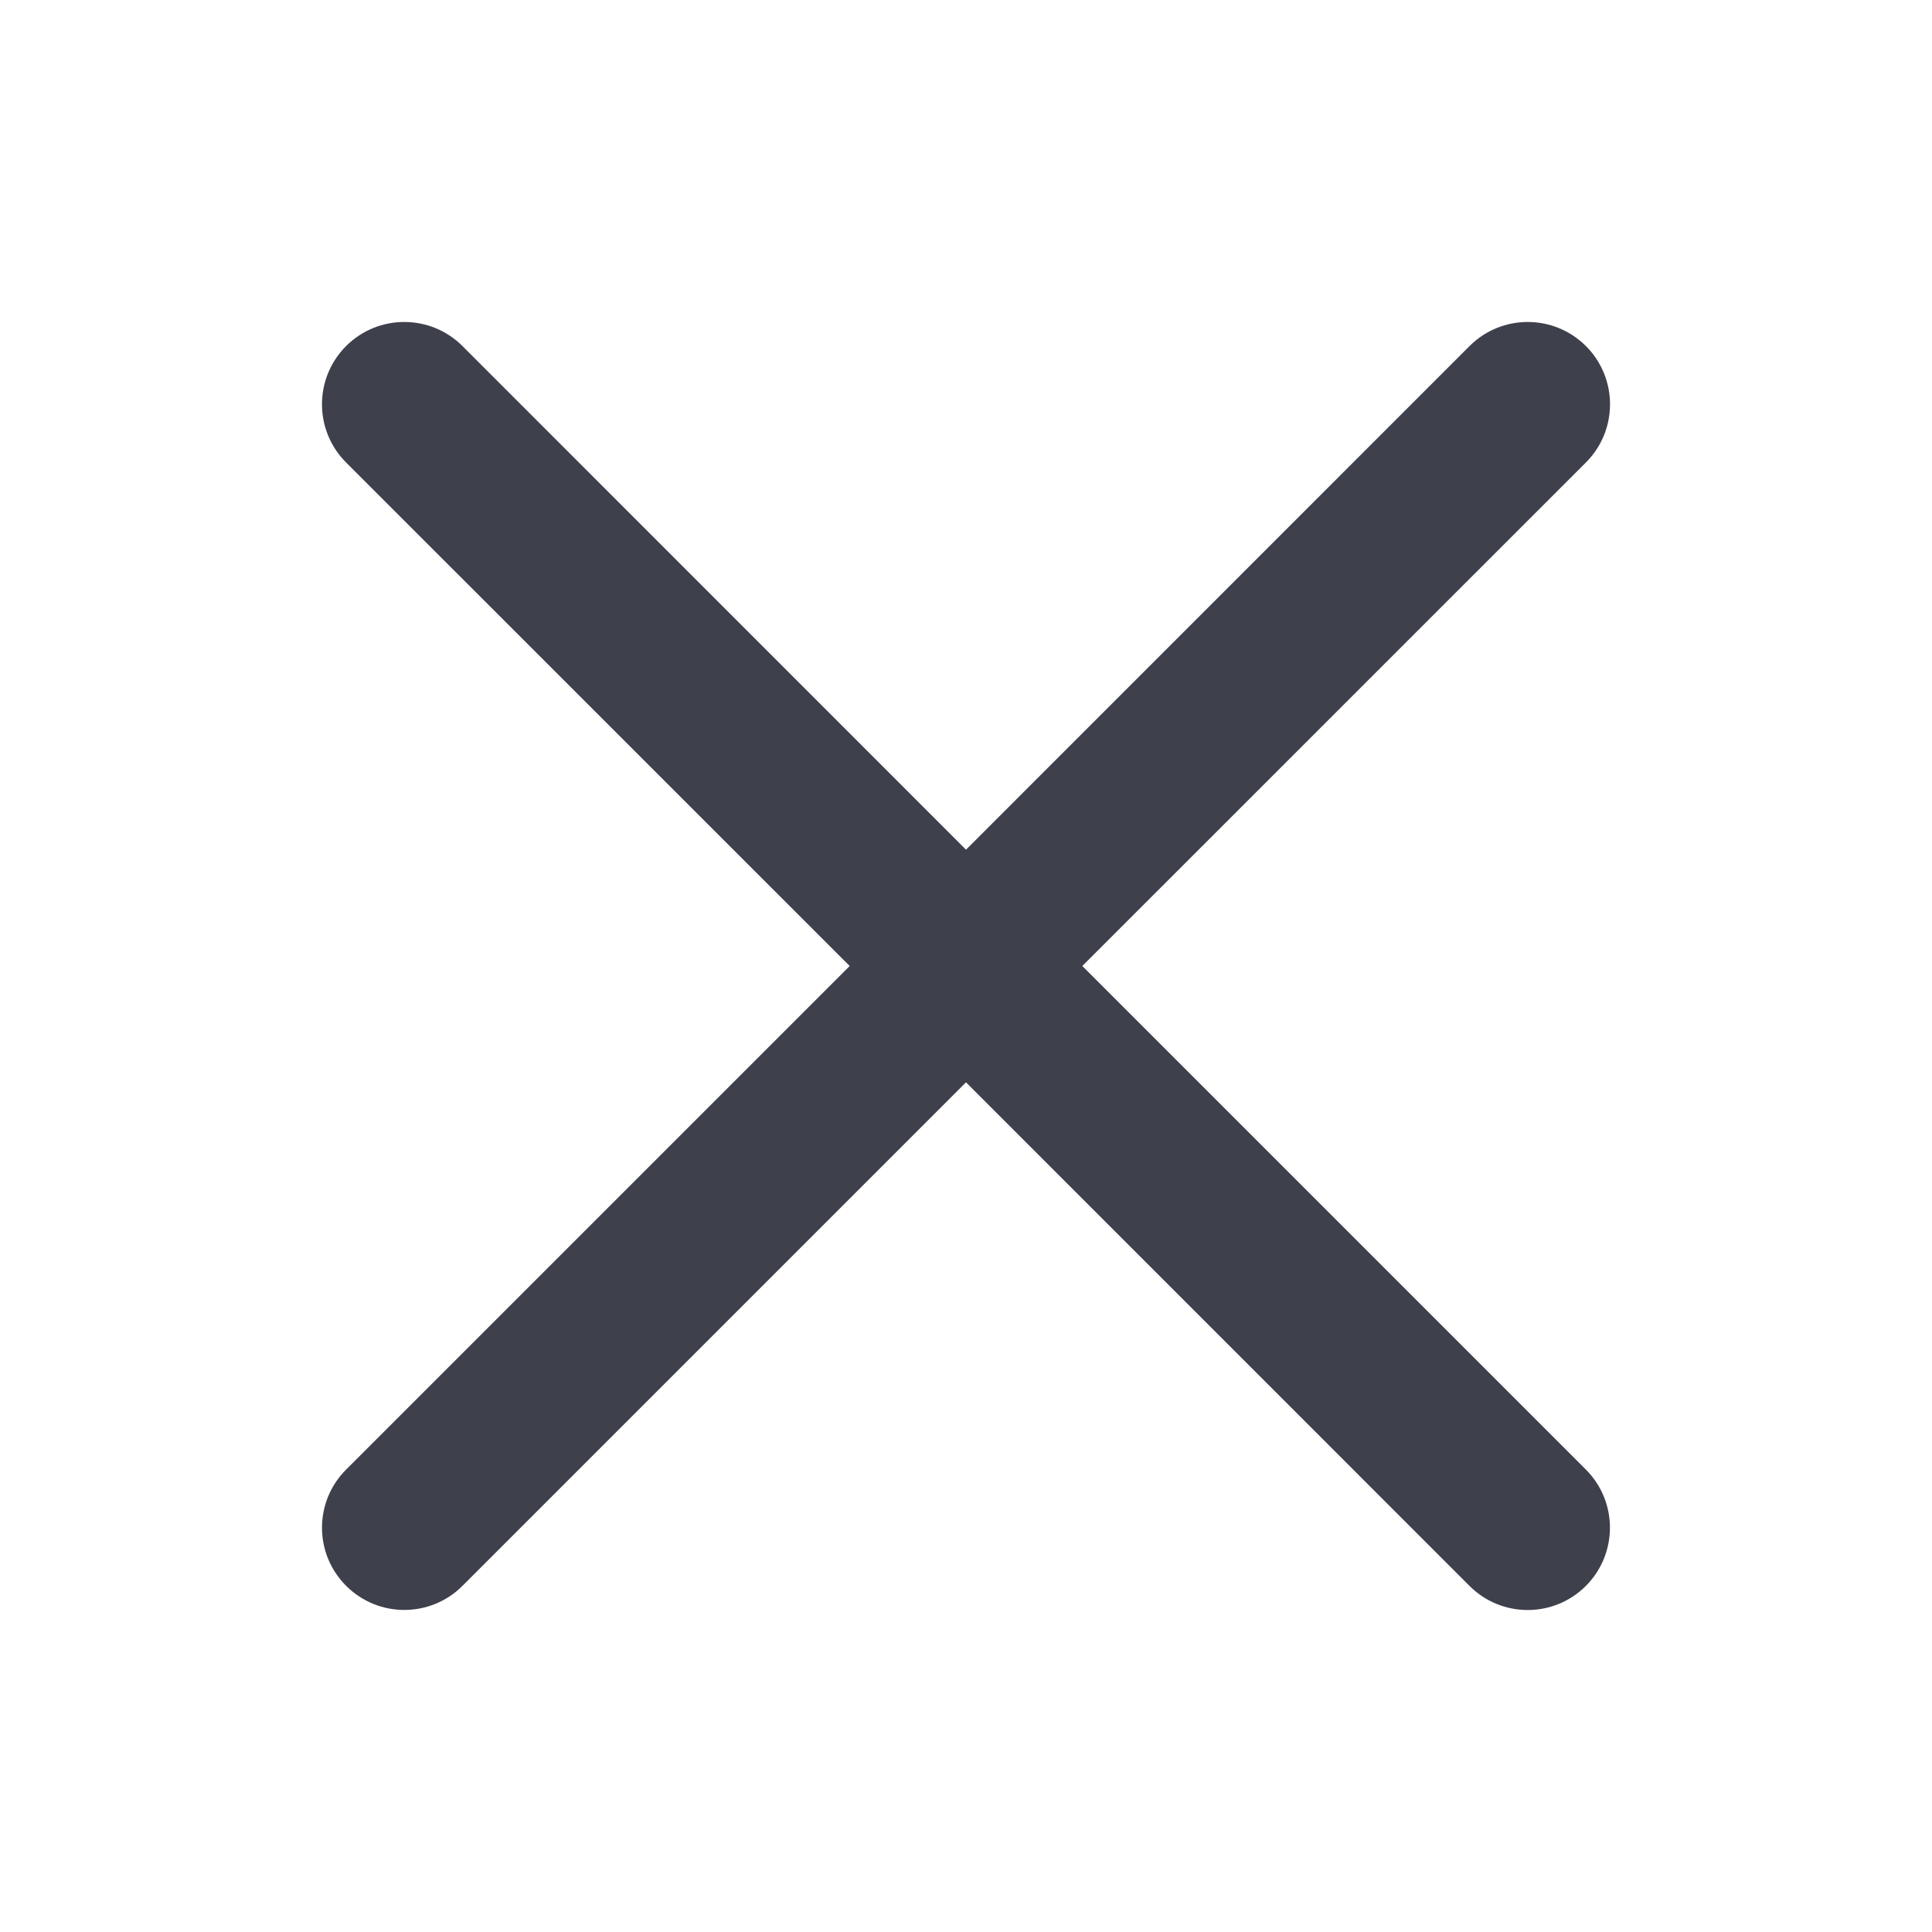
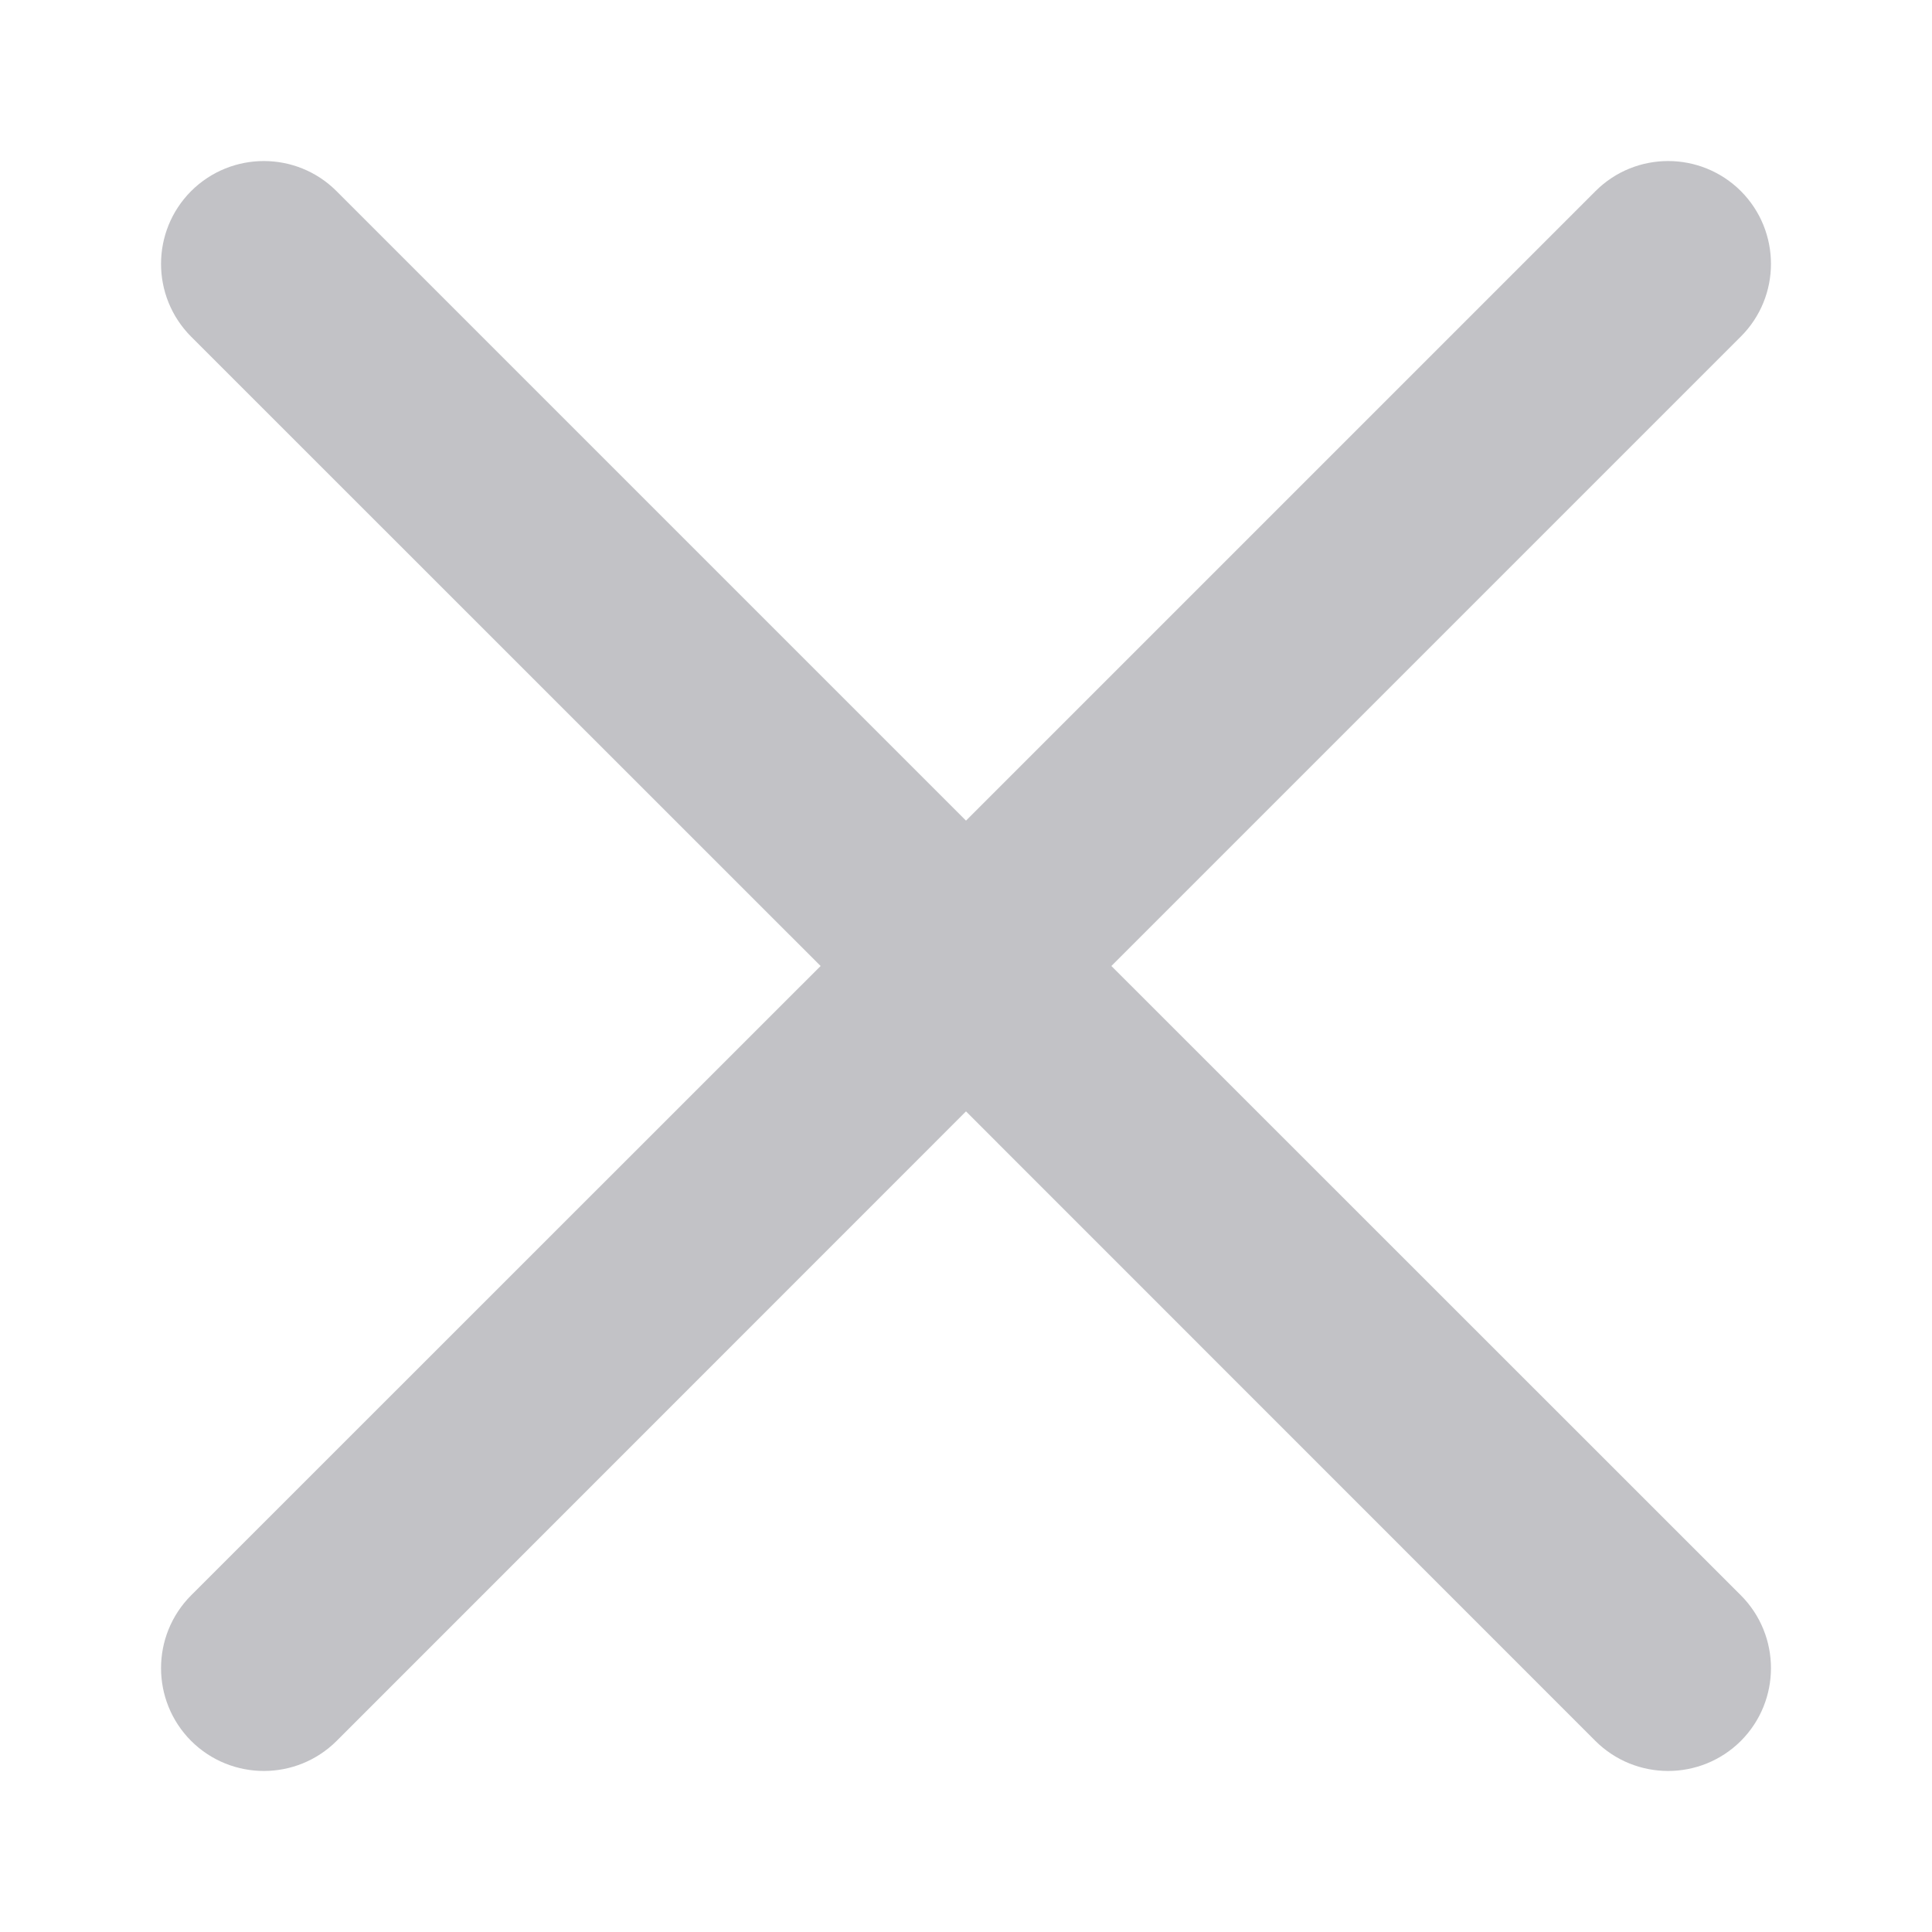
- <svg xmlns="http://www.w3.org/2000/svg" width="24" height="24" viewBox="0 0 24 24" fill="none">
-   <g id="optical-size=24, symbols=close, fill=off">
-     <path id="close" d="M4.3 18.255C3.9 18.654 3.9 19.301 4.3 19.7C4.699 20.099 5.346 20.099 5.745 19.7L12 13.445L18.255 19.701C18.654 20.1 19.301 20.1 19.7 19.701C20.099 19.301 20.099 18.654 19.7 18.255L13.445 12L19.701 5.745C20.1 5.346 20.1 4.698 19.701 4.299C19.301 3.9 18.654 3.9 18.255 4.299L12 10.555L5.745 4.299C5.346 3.9 4.698 3.9 4.299 4.299C3.9 4.699 3.9 5.346 4.299 5.745L10.555 12L4.3 18.255Z" fill="#3E404C" />
+ <svg xmlns="http://www.w3.org/2000/svg" width="12" height="12" viewBox="0 0 12 12" fill="none">
+   <g opacity="0.32">
+     <path d="M1.187 9.909C0.938 10.159 0.938 10.563 1.187 10.813C1.437 11.062 1.841 11.062 2.091 10.813L6 6.903L9.909 10.813C10.159 11.062 10.563 11.062 10.813 10.813C11.062 10.563 11.062 10.159 10.813 9.909L6.903 6L10.813 2.09C11.062 1.841 11.062 1.437 10.813 1.187C10.563 0.938 10.159 0.938 9.91 1.187L6 5.097L2.09 1.187C1.841 0.938 1.437 0.938 1.187 1.187C0.938 1.437 0.938 1.841 1.187 2.091L5.097 6L1.187 9.909Z" fill="#3E404C" />
  </g>
</svg>
